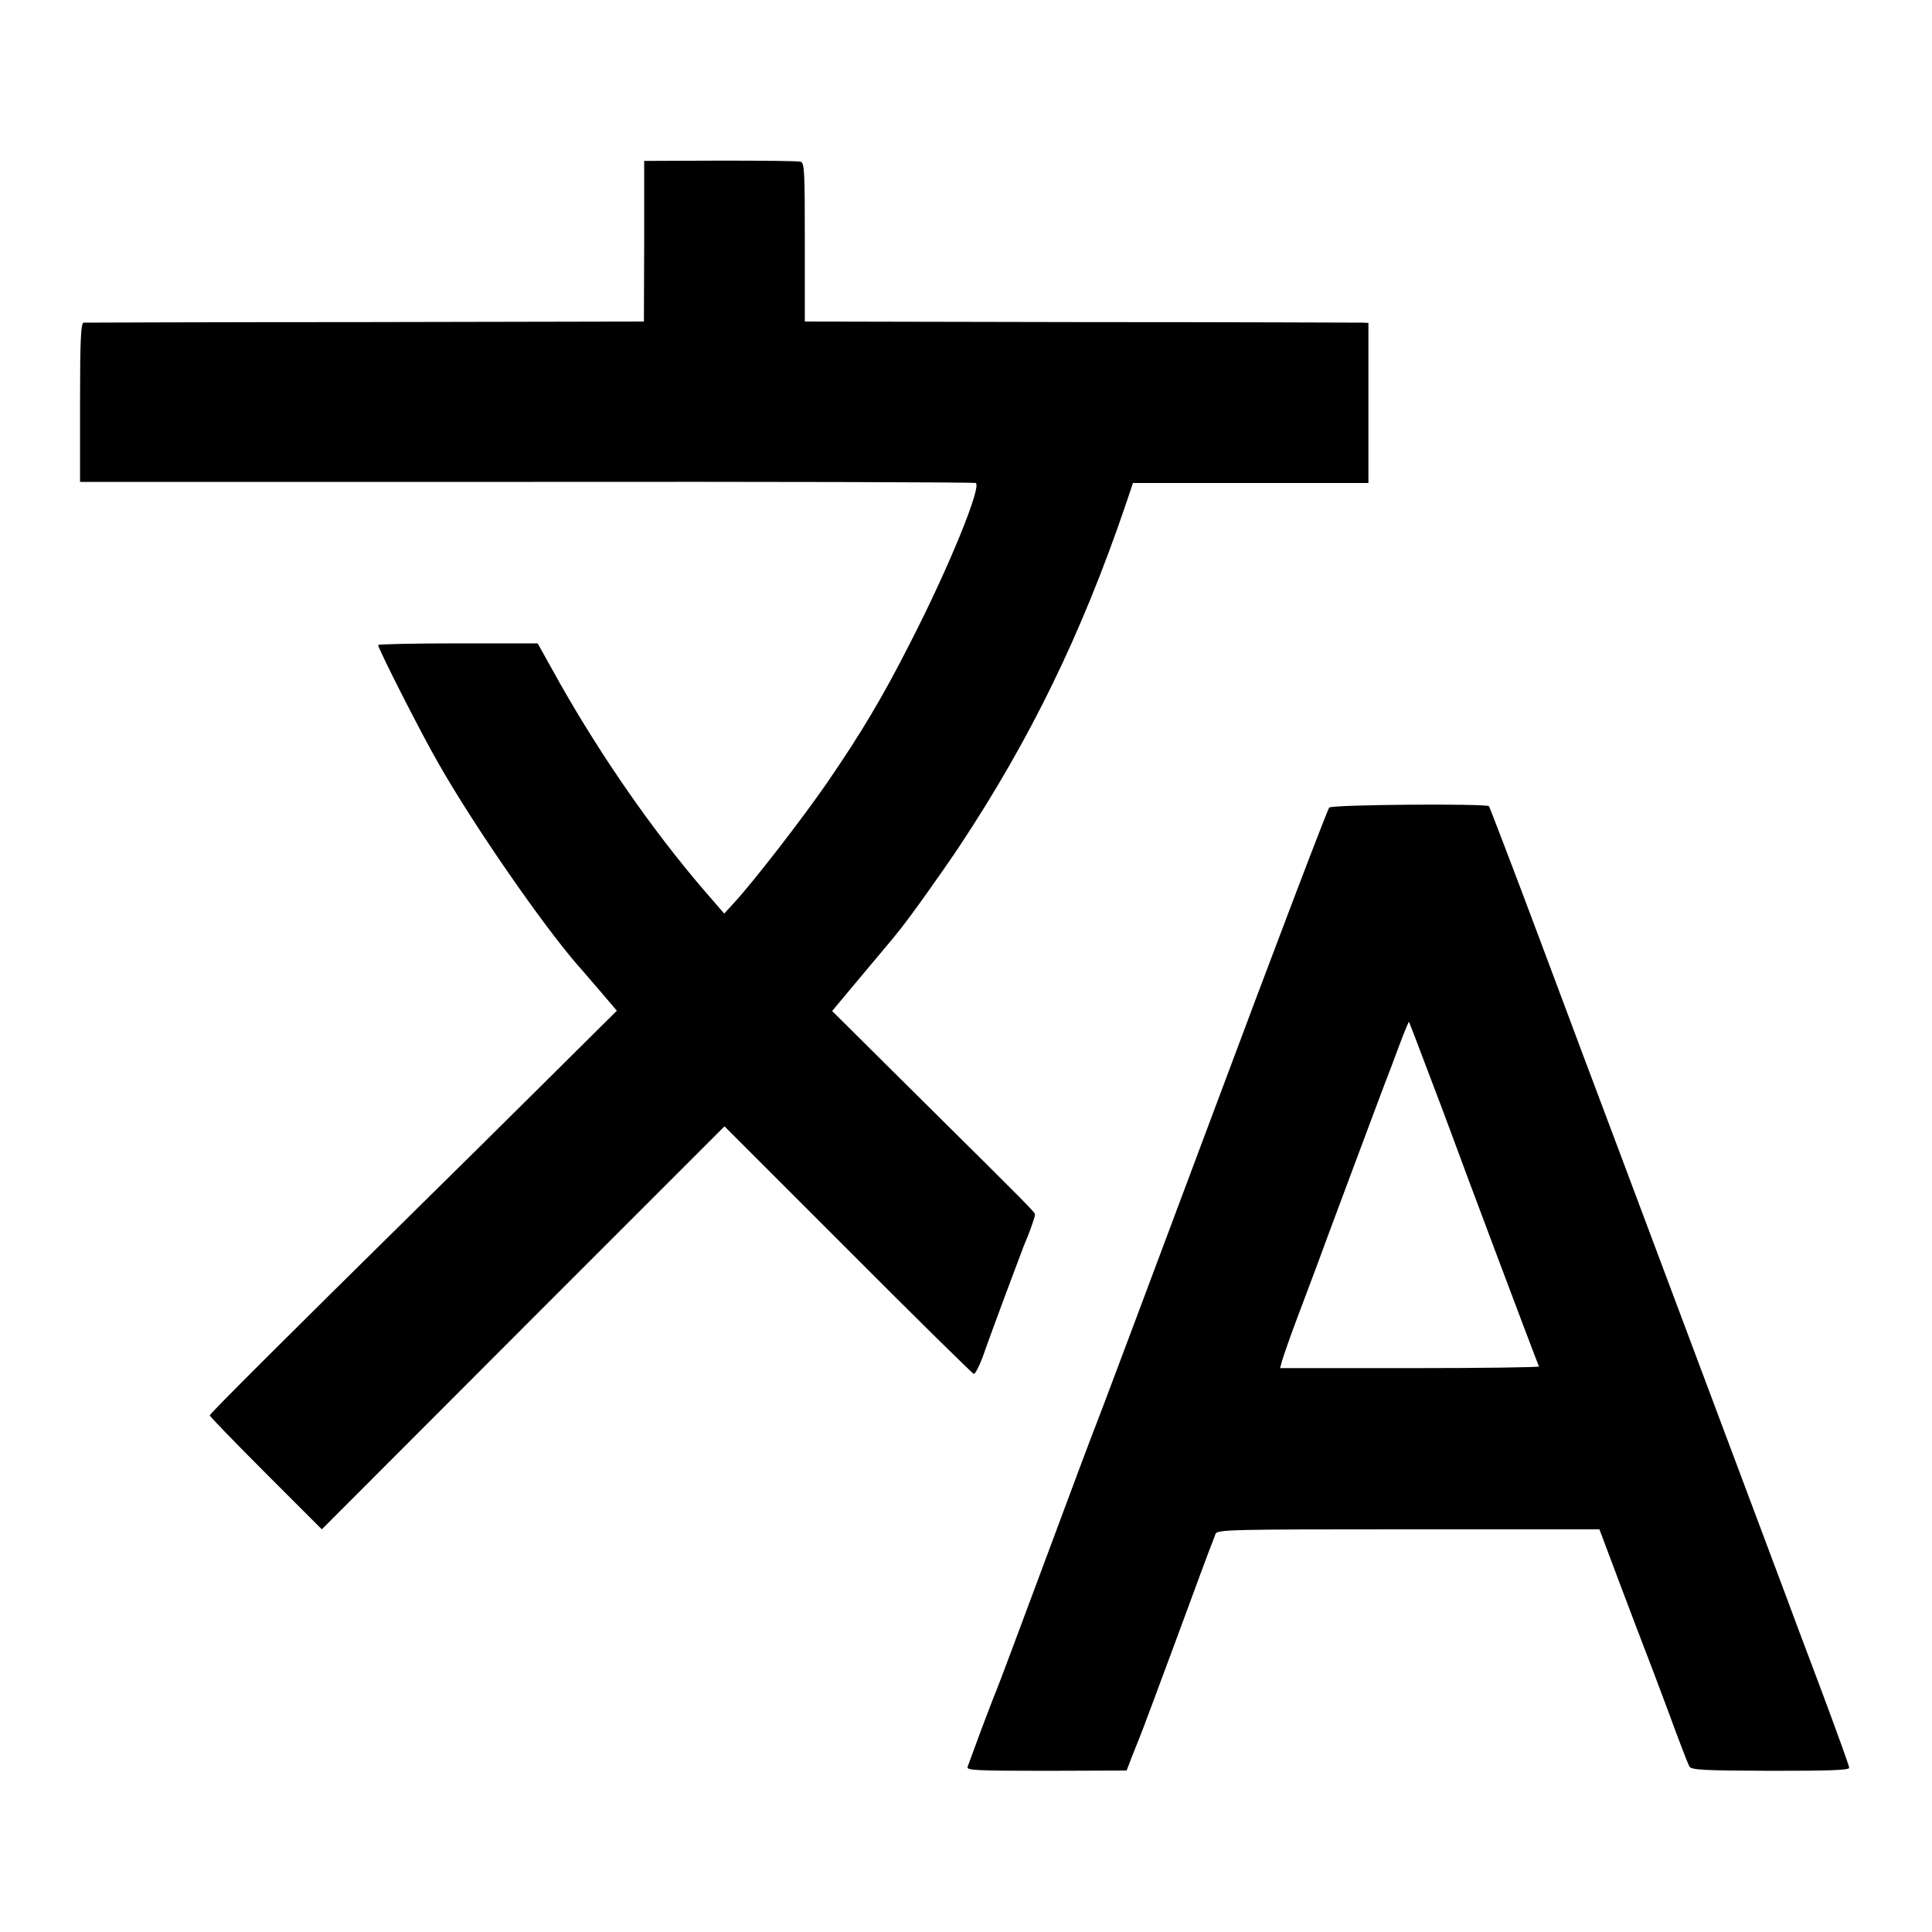
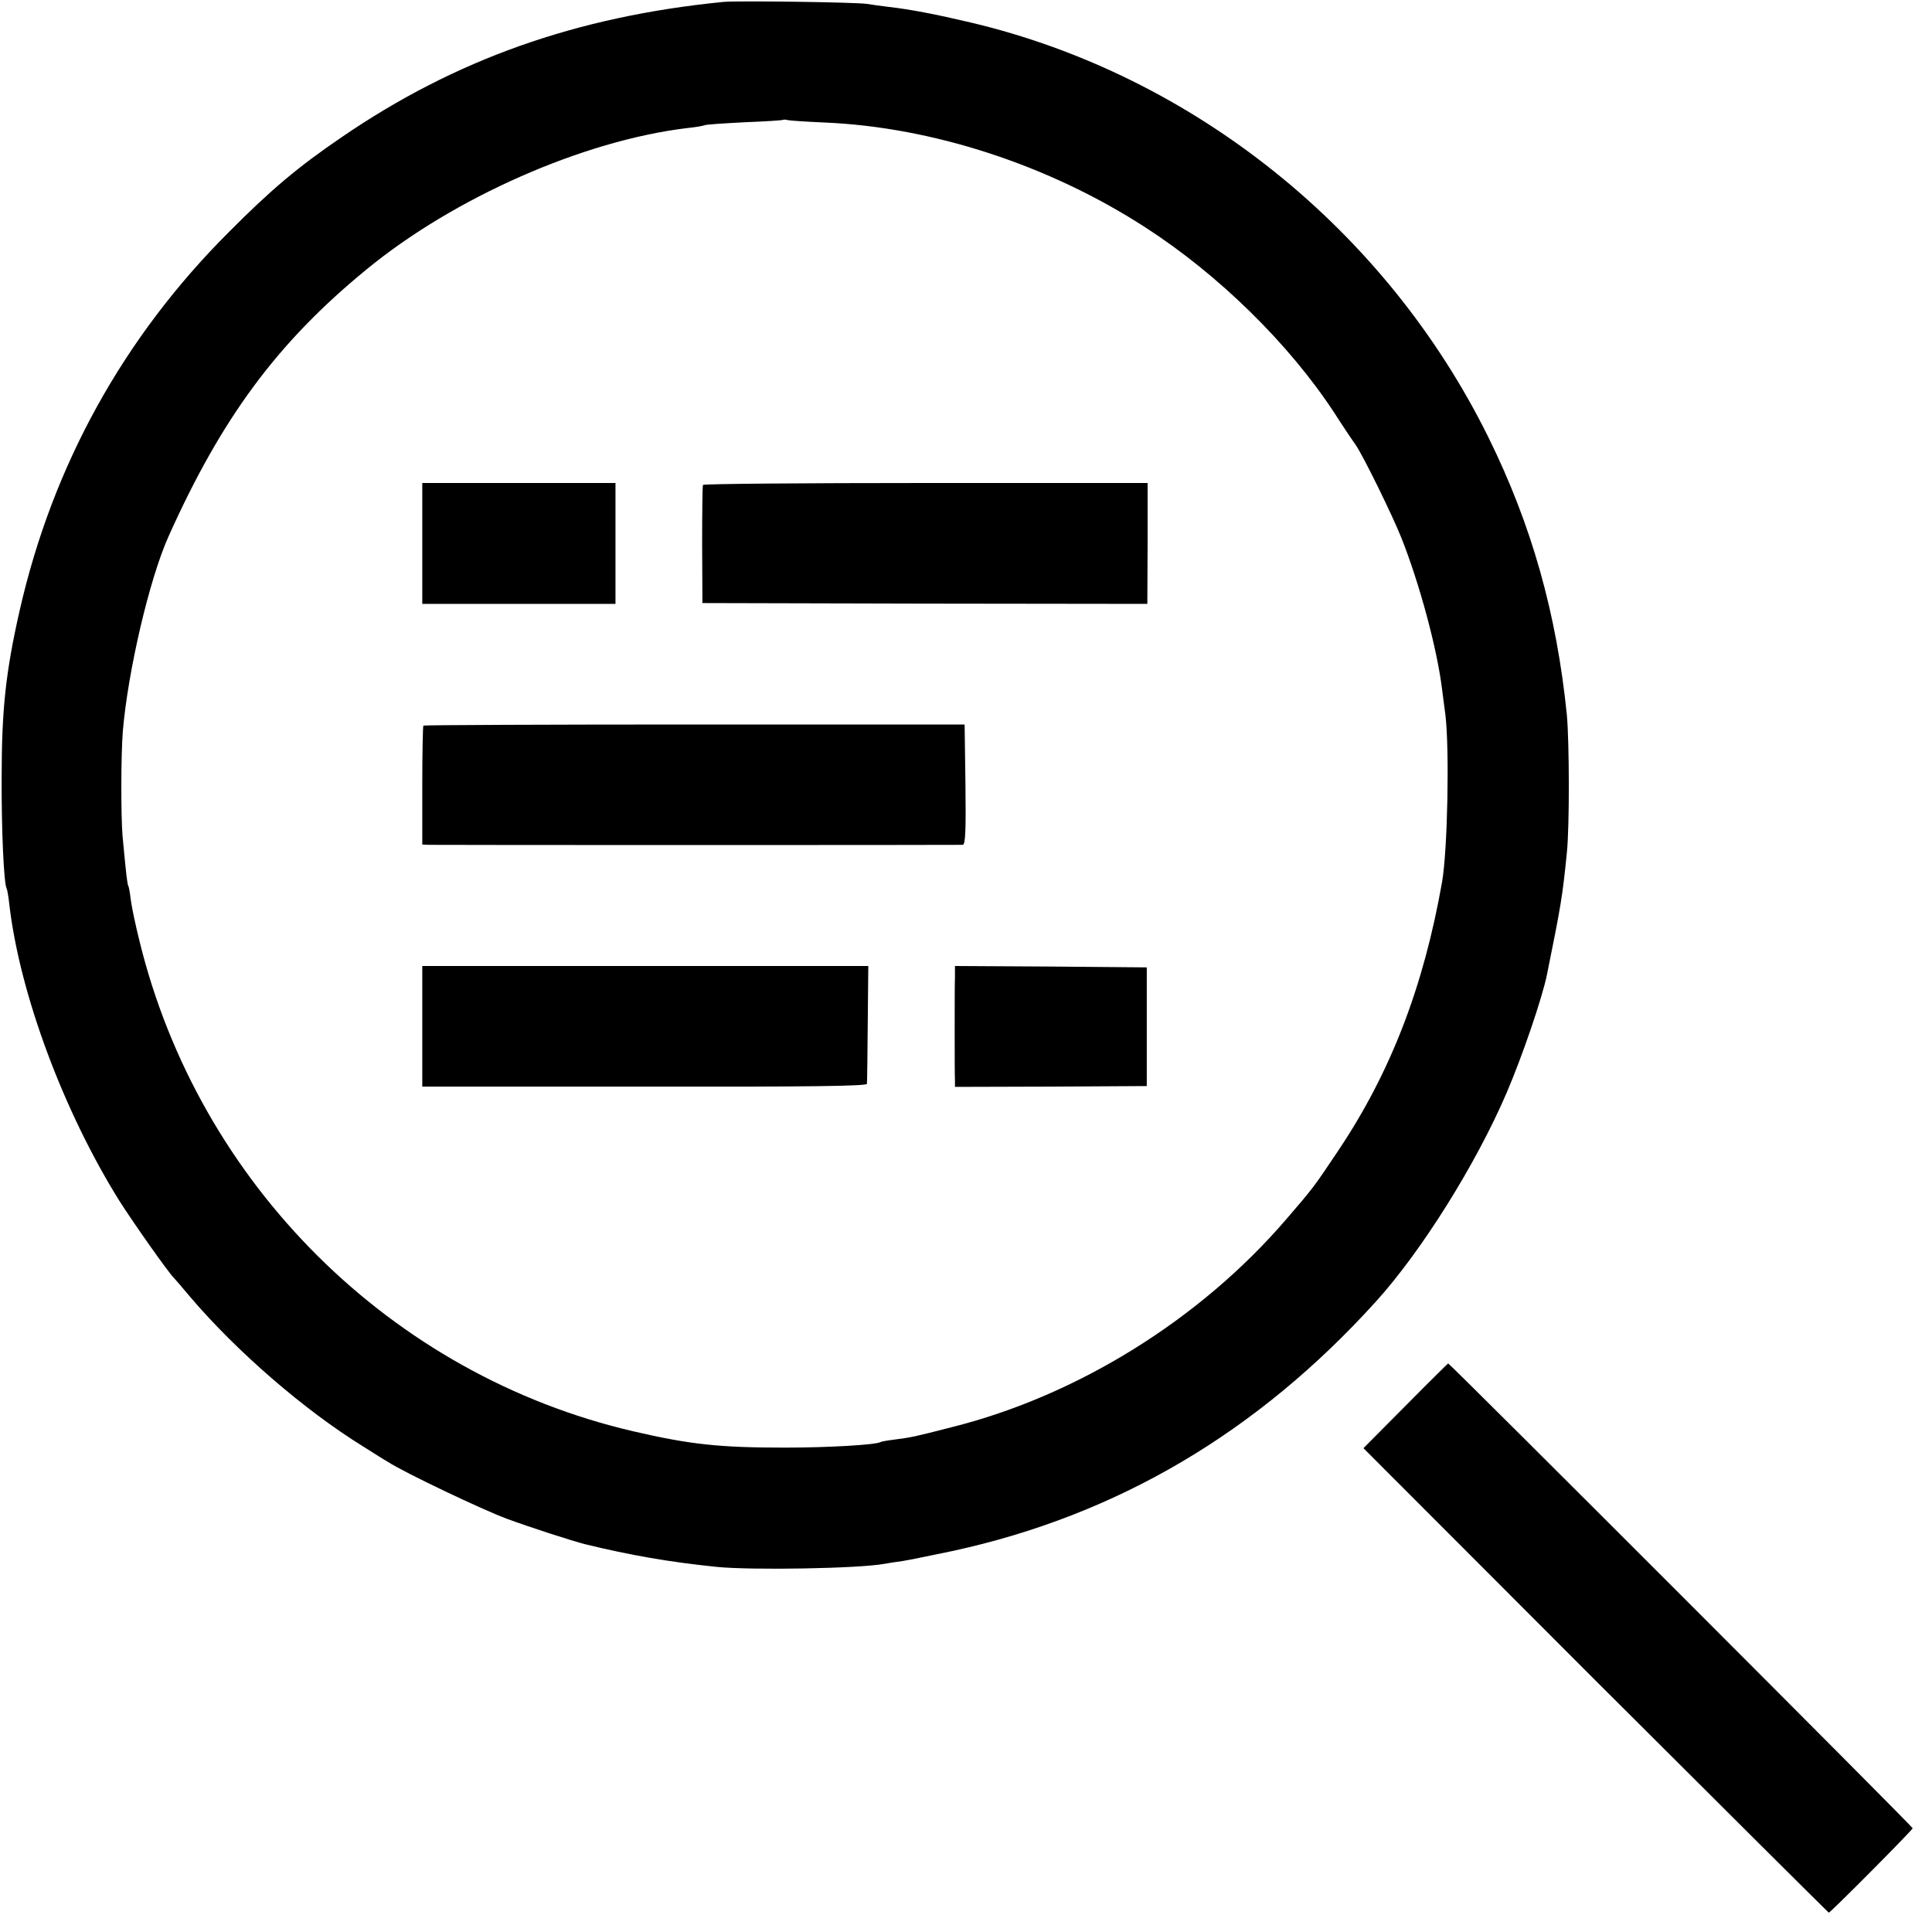
<svg xmlns="http://www.w3.org/2000/svg" version="1.0" width="700pt" height="700pt" viewBox="0 0 700 700" preserveAspectRatio="xMidYMid meet">
  <g transform="translate(0,700) scale(0.1,-0.1)" fill="#000000" stroke="none">
-     <path d="M2334 6126 l-1 -291 -1009 -2 c-555 0 -1015 -2 -1021 -2 -10 -1 -13 -66 -13 -289 l0 -288 1615 0 c889 1 1622 -1 1630 -4 24 -9 -97 -306 -235 -575 -103 -203 -181 -333 -306 -515 -88 -127 -260 -350 -336 -433 l-34 -37 -78 90 c-183 214 -365 476 -516 742 l-82 147 -289 0 c-159 0 -289 -3 -289 -6 0 -13 158 -325 221 -433 129 -226 373 -578 502 -727 14 -15 51 -59 84 -97 l58 -68 -260 -258 c-143 -142 -345 -342 -450 -445 -468 -461 -765 -757 -765 -763 0 -4 91 -98 203 -210 l203 -203 729 730 730 730 447 -447 c245 -246 451 -448 456 -450 5 -1 19 26 32 60 33 95 140 380 149 403 17 38 41 105 41 114 0 9 -9 18 -442 447 l-293 291 112 134 c62 74 117 139 121 145 37 43 163 220 229 319 255 385 441 766 600 1232 l28 83 426 0 427 0 0 290 0 290 -21 1 c-12 0 -472 2 -1022 2 l-999 2 0 287 c0 253 -1 288 -15 292 -9 3 -140 4 -292 4 l-275 -1 0 -291z" />
-     <path d="M4816 4074 c-6 -6 -197 -507 -424 -1115 -227 -607 -417 -1113 -422 -1124 -5 -11 -86 -227 -180 -480 -94 -253 -175 -469 -180 -480 -5 -11 -29 -74 -54 -140 -24 -66 -47 -127 -50 -136 -6 -13 25 -15 285 -15 l291 1 19 50 c11 28 24 59 28 70 5 11 64 169 131 350 67 182 125 339 130 350 4 11 11 28 14 37 5 16 51 17 698 17 l693 0 74 -197 c41 -108 82 -217 92 -242 10 -25 48 -126 85 -225 36 -99 70 -187 75 -195 6 -13 50 -15 293 -16 213 0 286 2 286 11 0 7 -46 133 -101 281 -56 148 -114 303 -129 344 -26 70 -328 875 -600 1600 -65 173 -198 526 -294 784 -97 259 -179 472 -181 475 -11 10 -568 6 -579 -5z m359 -959 c38 -99 74 -196 81 -215 26 -73 316 -845 320 -851 2 -3 -208 -6 -467 -6 l-471 0 7 26 c4 14 29 87 57 161 28 74 57 151 64 170 20 56 223 599 248 665 13 33 38 99 56 148 18 48 34 86 35 85 1 -2 33 -84 70 -183z" />
+     <path d="M2620 6993 c-532 -53 -970 -208 -1382 -490 -157 -107 -255 -189 -408 -343 -383 -382 -640 -848 -759 -1373 -50 -220 -65 -358 -65 -602 -1 -191 8 -387 18 -404 2 -3 7 -30 10 -60 38 -323 196 -747 398 -1071 50 -79 179 -262 198 -280 3 -3 30 -34 60 -70 167 -196 411 -408 626 -541 38 -24 79 -50 90 -56 58 -38 344 -174 431 -206 87 -32 236 -80 283 -92 164 -40 302 -64 475 -82 130 -13 519 -6 610 11 11 2 40 7 65 10 25 4 107 21 184 37 595 130 1102 429 1531 903 165 182 363 498 474 757 57 133 129 344 146 428 51 252 56 282 72 441 10 96 9 402 0 500 -37 366 -127 687 -284 1005 -371 752 -1069 1312 -1874 1503 -127 30 -220 48 -299 57 -25 3 -61 8 -80 11 -41 6 -468 12 -520 7z m370 -437 c390 -17 811 -154 1160 -380 265 -171 520 -421 684 -671 32 -50 67 -102 78 -117 29 -43 133 -255 166 -338 66 -167 129 -401 147 -548 2 -15 7 -56 12 -92 15 -127 8 -488 -12 -605 -67 -381 -187 -692 -377 -975 -89 -133 -89 -133 -188 -248 -311 -362 -756 -639 -1212 -753 -136 -35 -146 -37 -208 -45 -25 -3 -47 -7 -50 -9 -17 -10 -190 -20 -345 -20 -237 0 -343 11 -550 59 -878 204 -1575 897 -1790 1778 -14 56 -28 123 -31 147 -3 25 -7 48 -9 51 -4 6 -8 43 -21 181 -6 75 -6 290 1 379 18 216 96 551 165 705 193 431 395 704 717 968 317 261 787 468 1163 513 30 3 58 8 62 10 4 3 69 7 145 11 76 3 140 7 141 9 2 1 9 1 15 -1 7 -2 68 -6 137 -9z" />
+     <path d="M1530 5031 l0 -219 350 0 350 0 0 219 0 219 -350 0 -350 0 0 -219z" />
+     <path d="M2547 5243 c-2 -5 -3 -102 -3 -218 l1 -210 806 -2 806 -1 1 219 0 219 -803 0 c-442 0 -806 -3 -808 -7z" />
+     <path d="M1534 4371 c-2 -2 -4 -100 -4 -218 l0 -213 23 -1 c29 -1 1918 -1 1935 0 10 1 12 48 10 219 l-3 217 -978 0 c-538 0 -981 -2 -983 -4z" />
+     <path d="M1530 3282 l0 -219 805 0 c601 -1 805 2 806 10 1 7 2 105 3 220 l2 207 -808 0 -808 0 0 -218z" />
+     <path d="M3460 3460 c-1 -22 -1 -110 -1 -195 0 -85 0 -166 1 -179 l0 -24 347 1 348 2 0 215 0 215 -347 3 -348 2 0 -40z" />
+     <path d="M5092 1906 l-152 -153 841 -842 c463 -462 844 -841 845 -841 6 0 304 300 304 306 0 6 -1677 1684 -1683 1684 -1 0 -71 -69 -155 -154z" />
  </g>
</svg>
